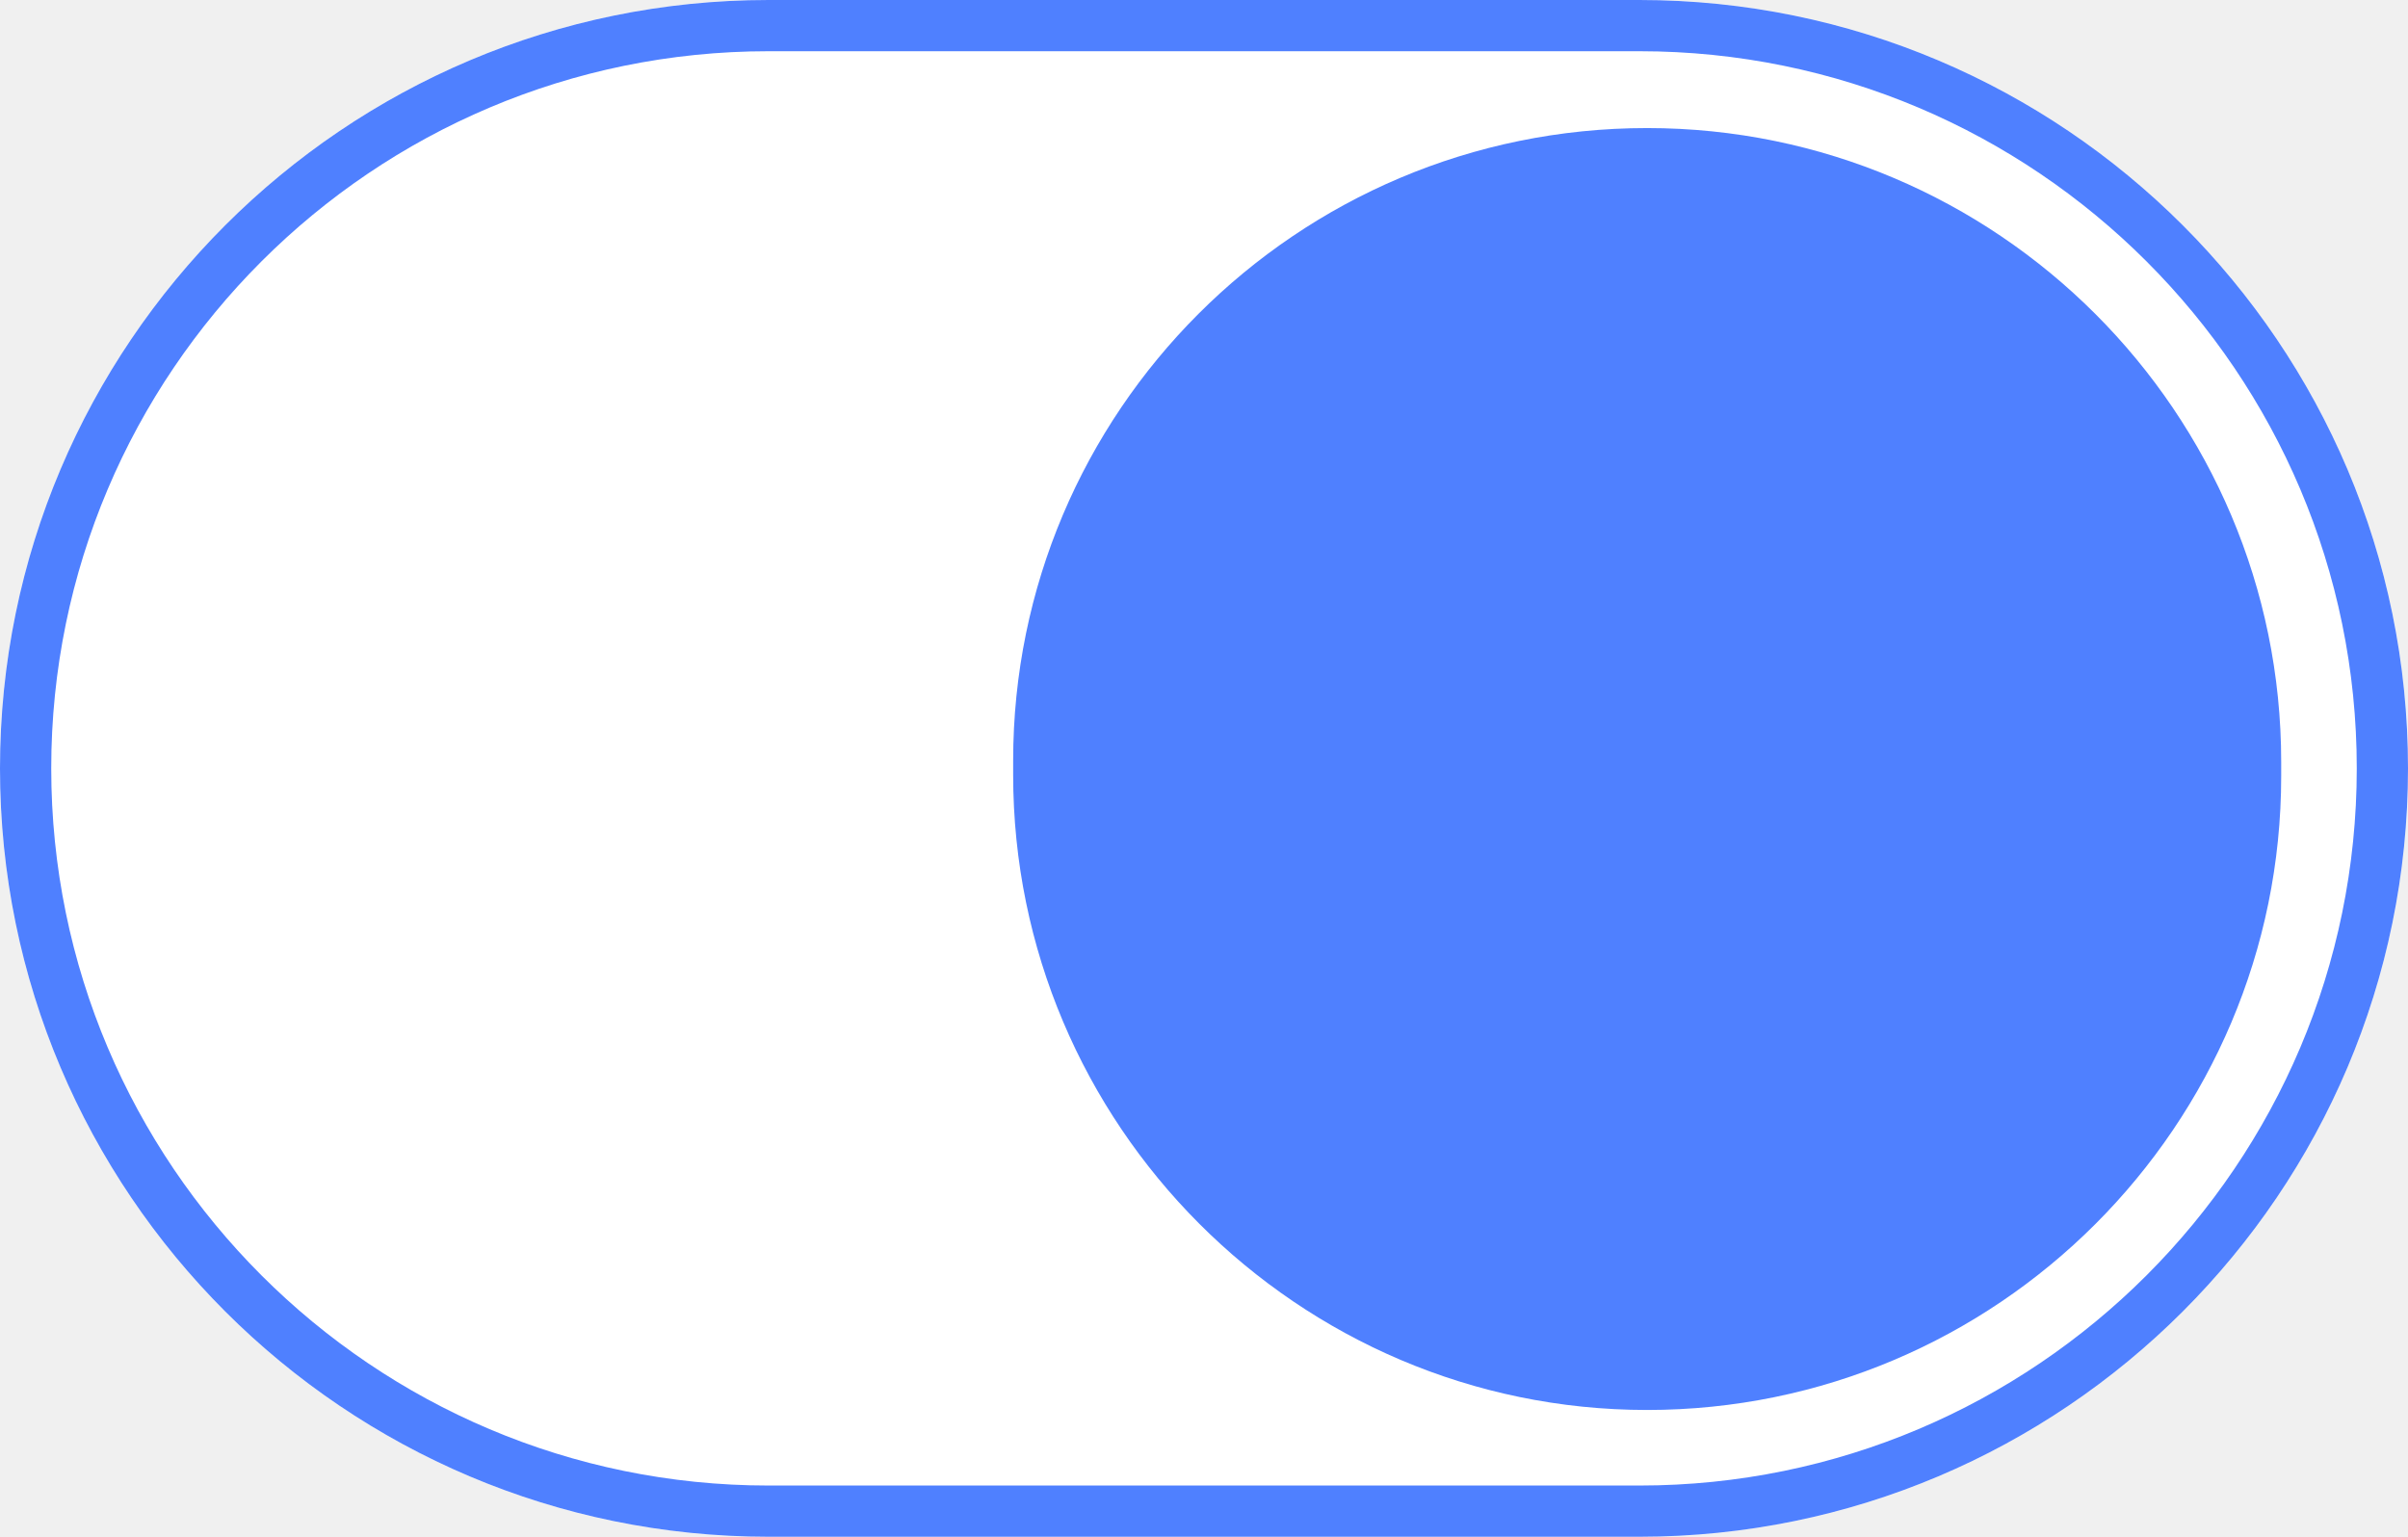
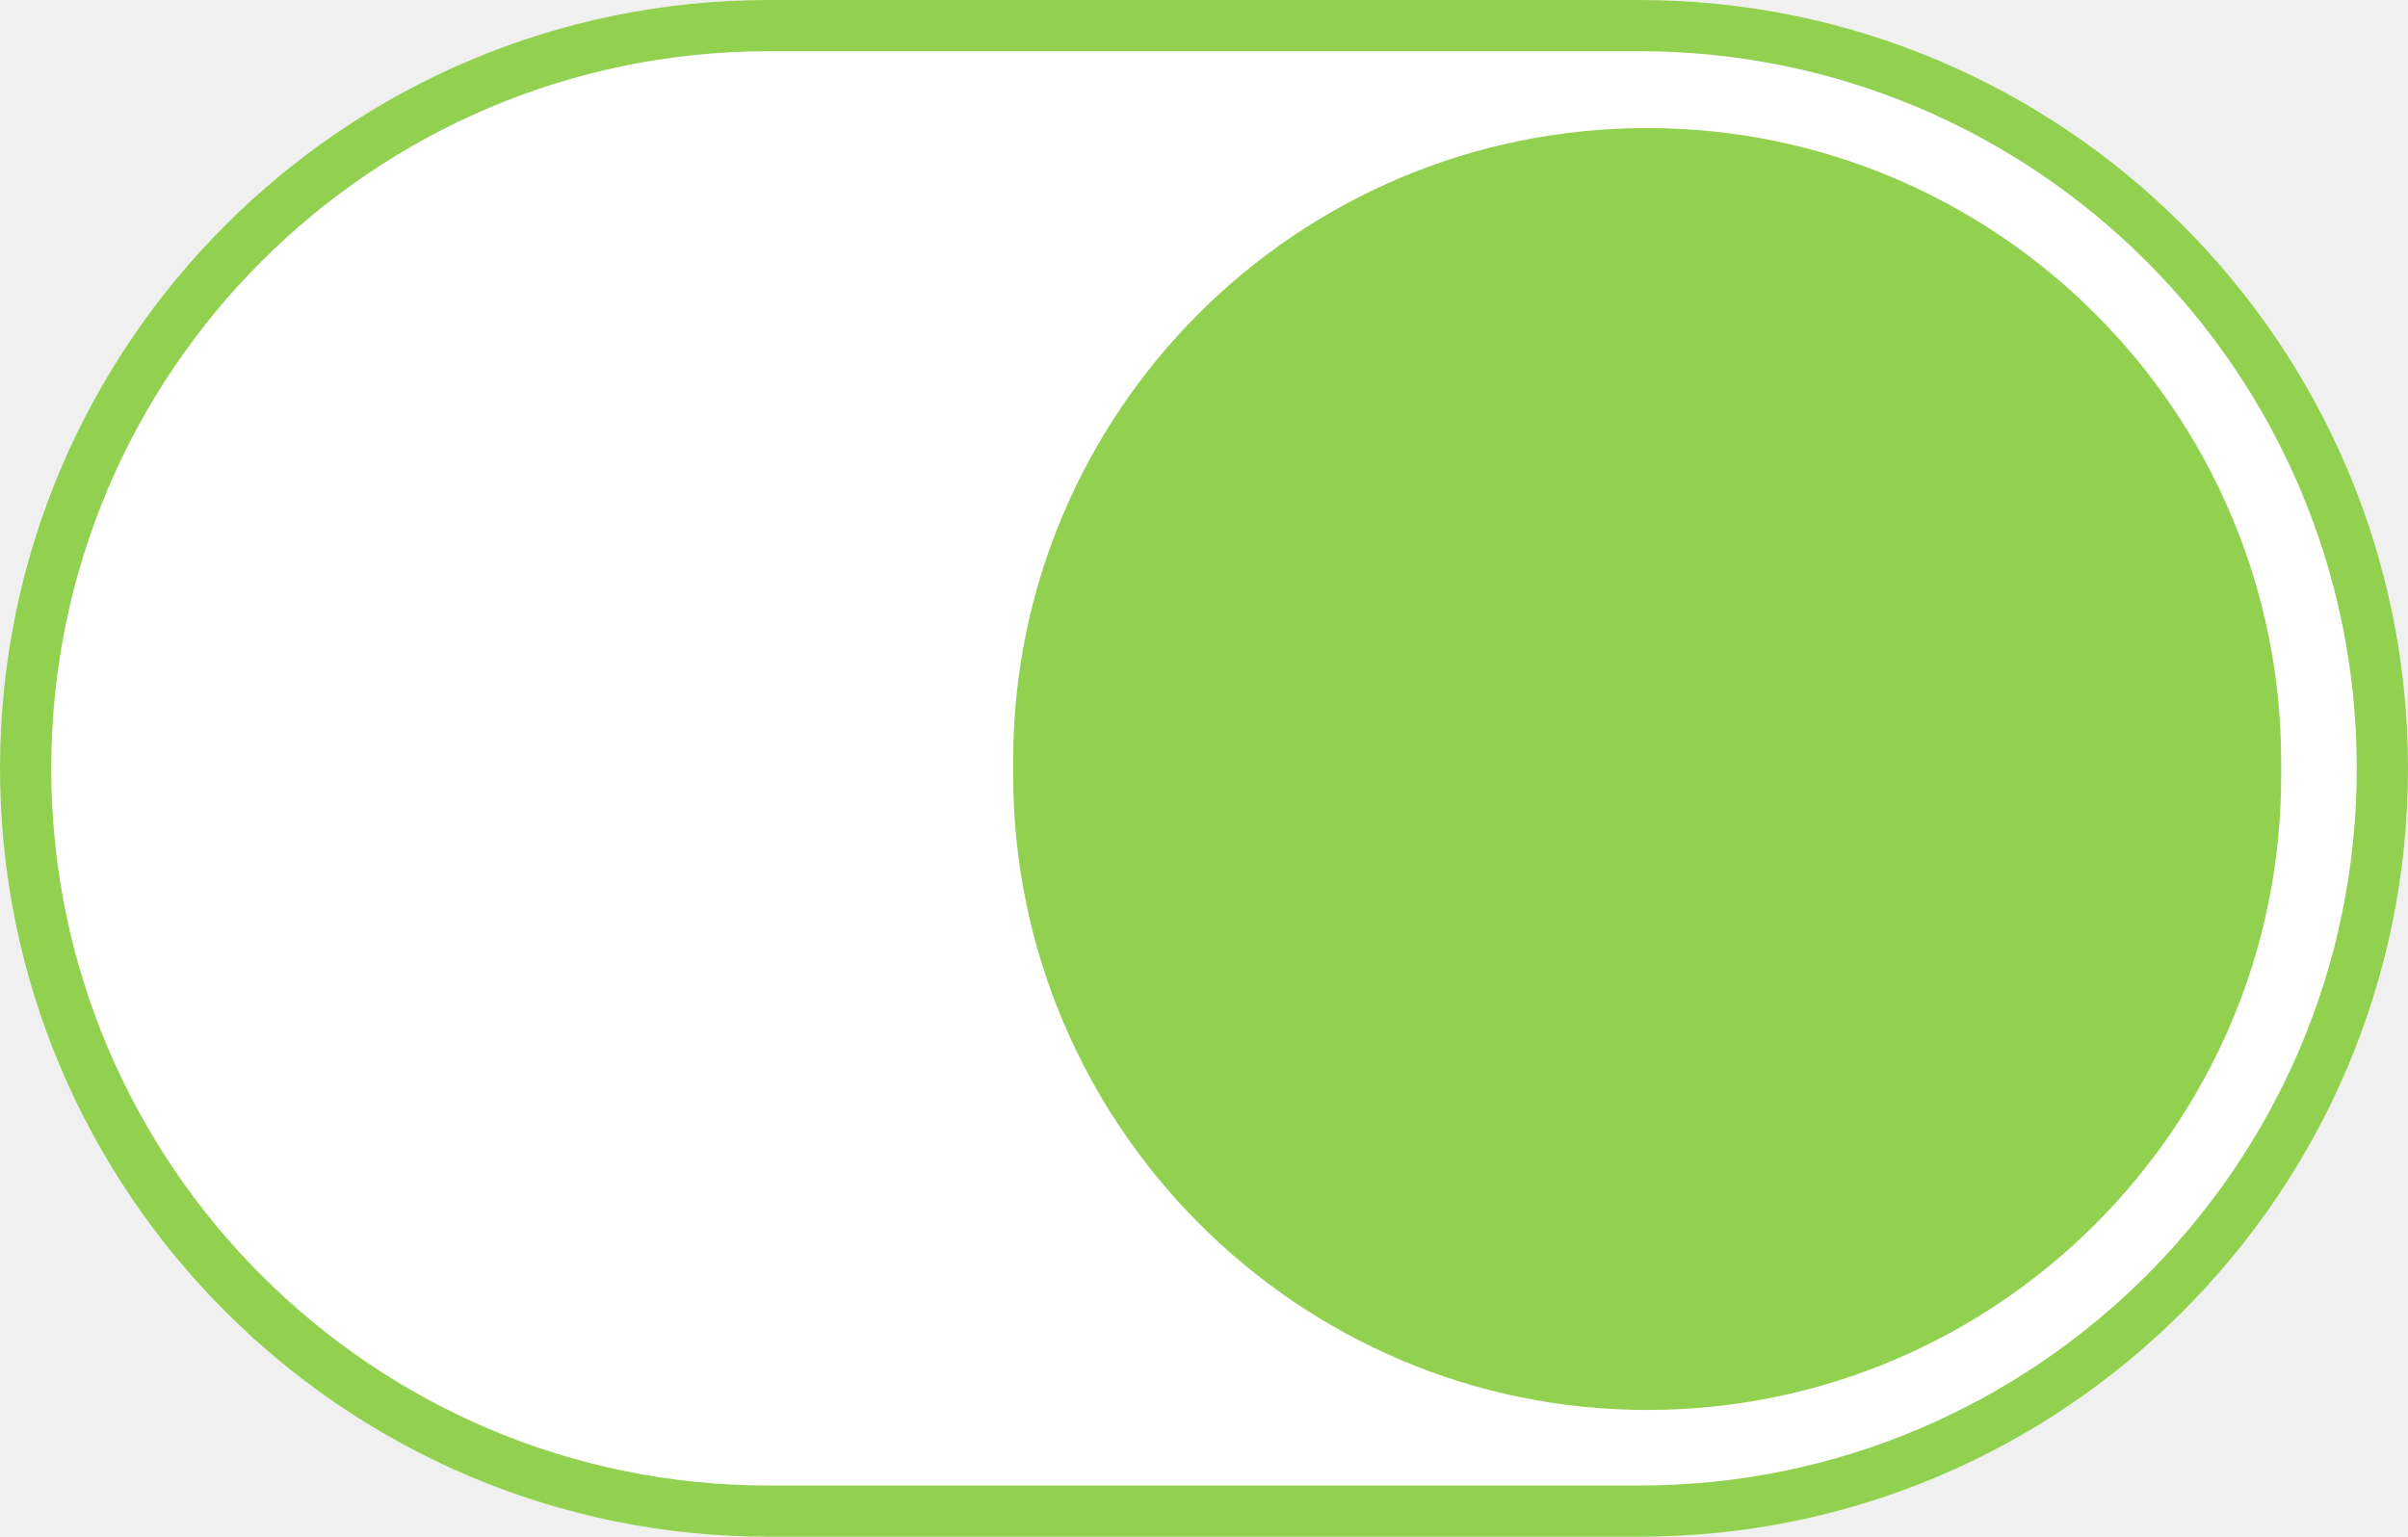
<svg xmlns="http://www.w3.org/2000/svg" version="1.1" id="Layer_1" x="0px" y="0px" viewBox="0 0 188 120" style="enable-background:new 0 0 188 120;" xml:space="preserve">
  <style type="text/css">
- 	.st0{fill:#FFFFFF;}
- 	.st1{fill:#4F80FF;}
- </style>
+ 		.st0 {
+ 			fill: #FFFFFF;
+ 		}
+ 
+ 		.st1 {
+ 			fill: #92D050;
+ 		}
+ 	</style>
  <g>
    <path class="st0" d="M60,0h68c33.1,0,60,26.9,60,60s-26.9,60-60,60H60C26.9,120,0,93.1,0,60S26.9,0,60,0z" />
    <path class="st1" d="M60,0h68c33.1,0,60,26.9,60,60s-26.9,60-60,60H60C26.9,120,0,93.1,0,60S26.9,0,60,0z M60,4C29.1,4,4,29.1,4,60   s25.1,56,56,56h68c30.9,0,56-25.1,56-56S158.9,4,128,4H60z" />
    <path class="st1" d="M128.6,10c27.3,0,49.5,22.2,49.5,49.5v1.1c0,27.3-22.2,49.5-49.5,49.5S79.1,87.8,79.1,60.5v-1.1   C79.1,32.2,101.2,10,128.6,10z" />
  </g>
</svg>
